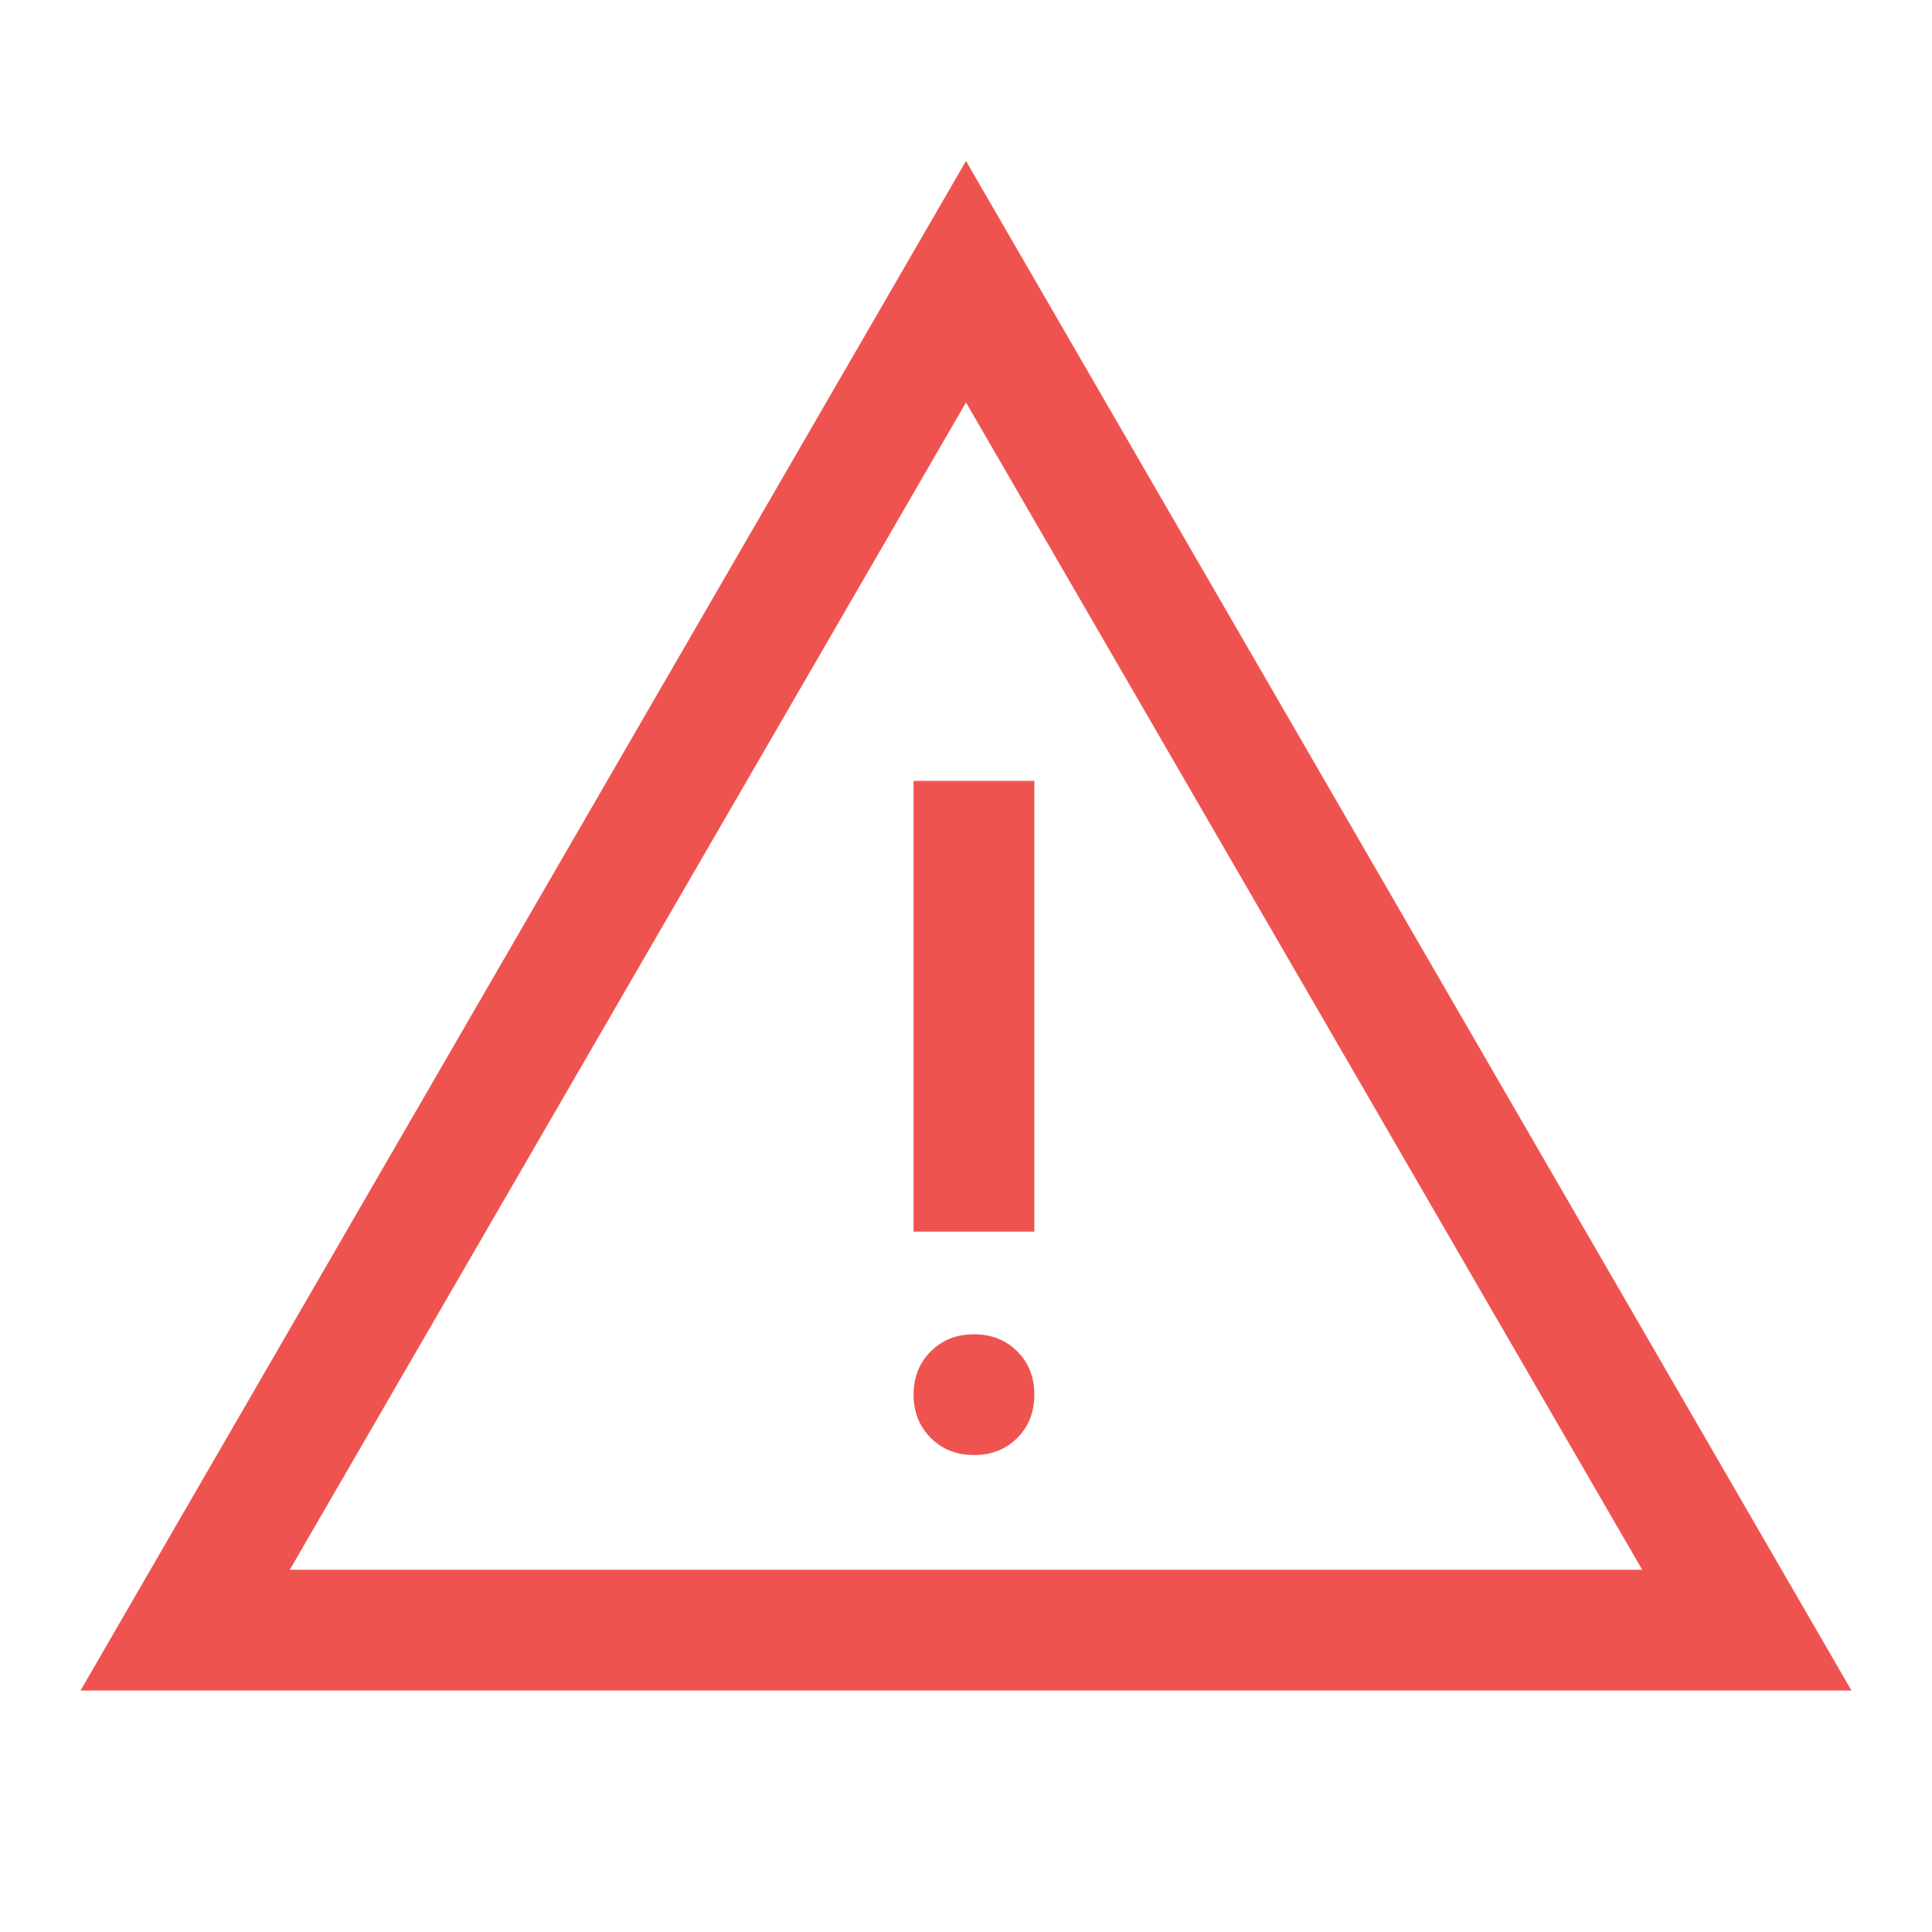
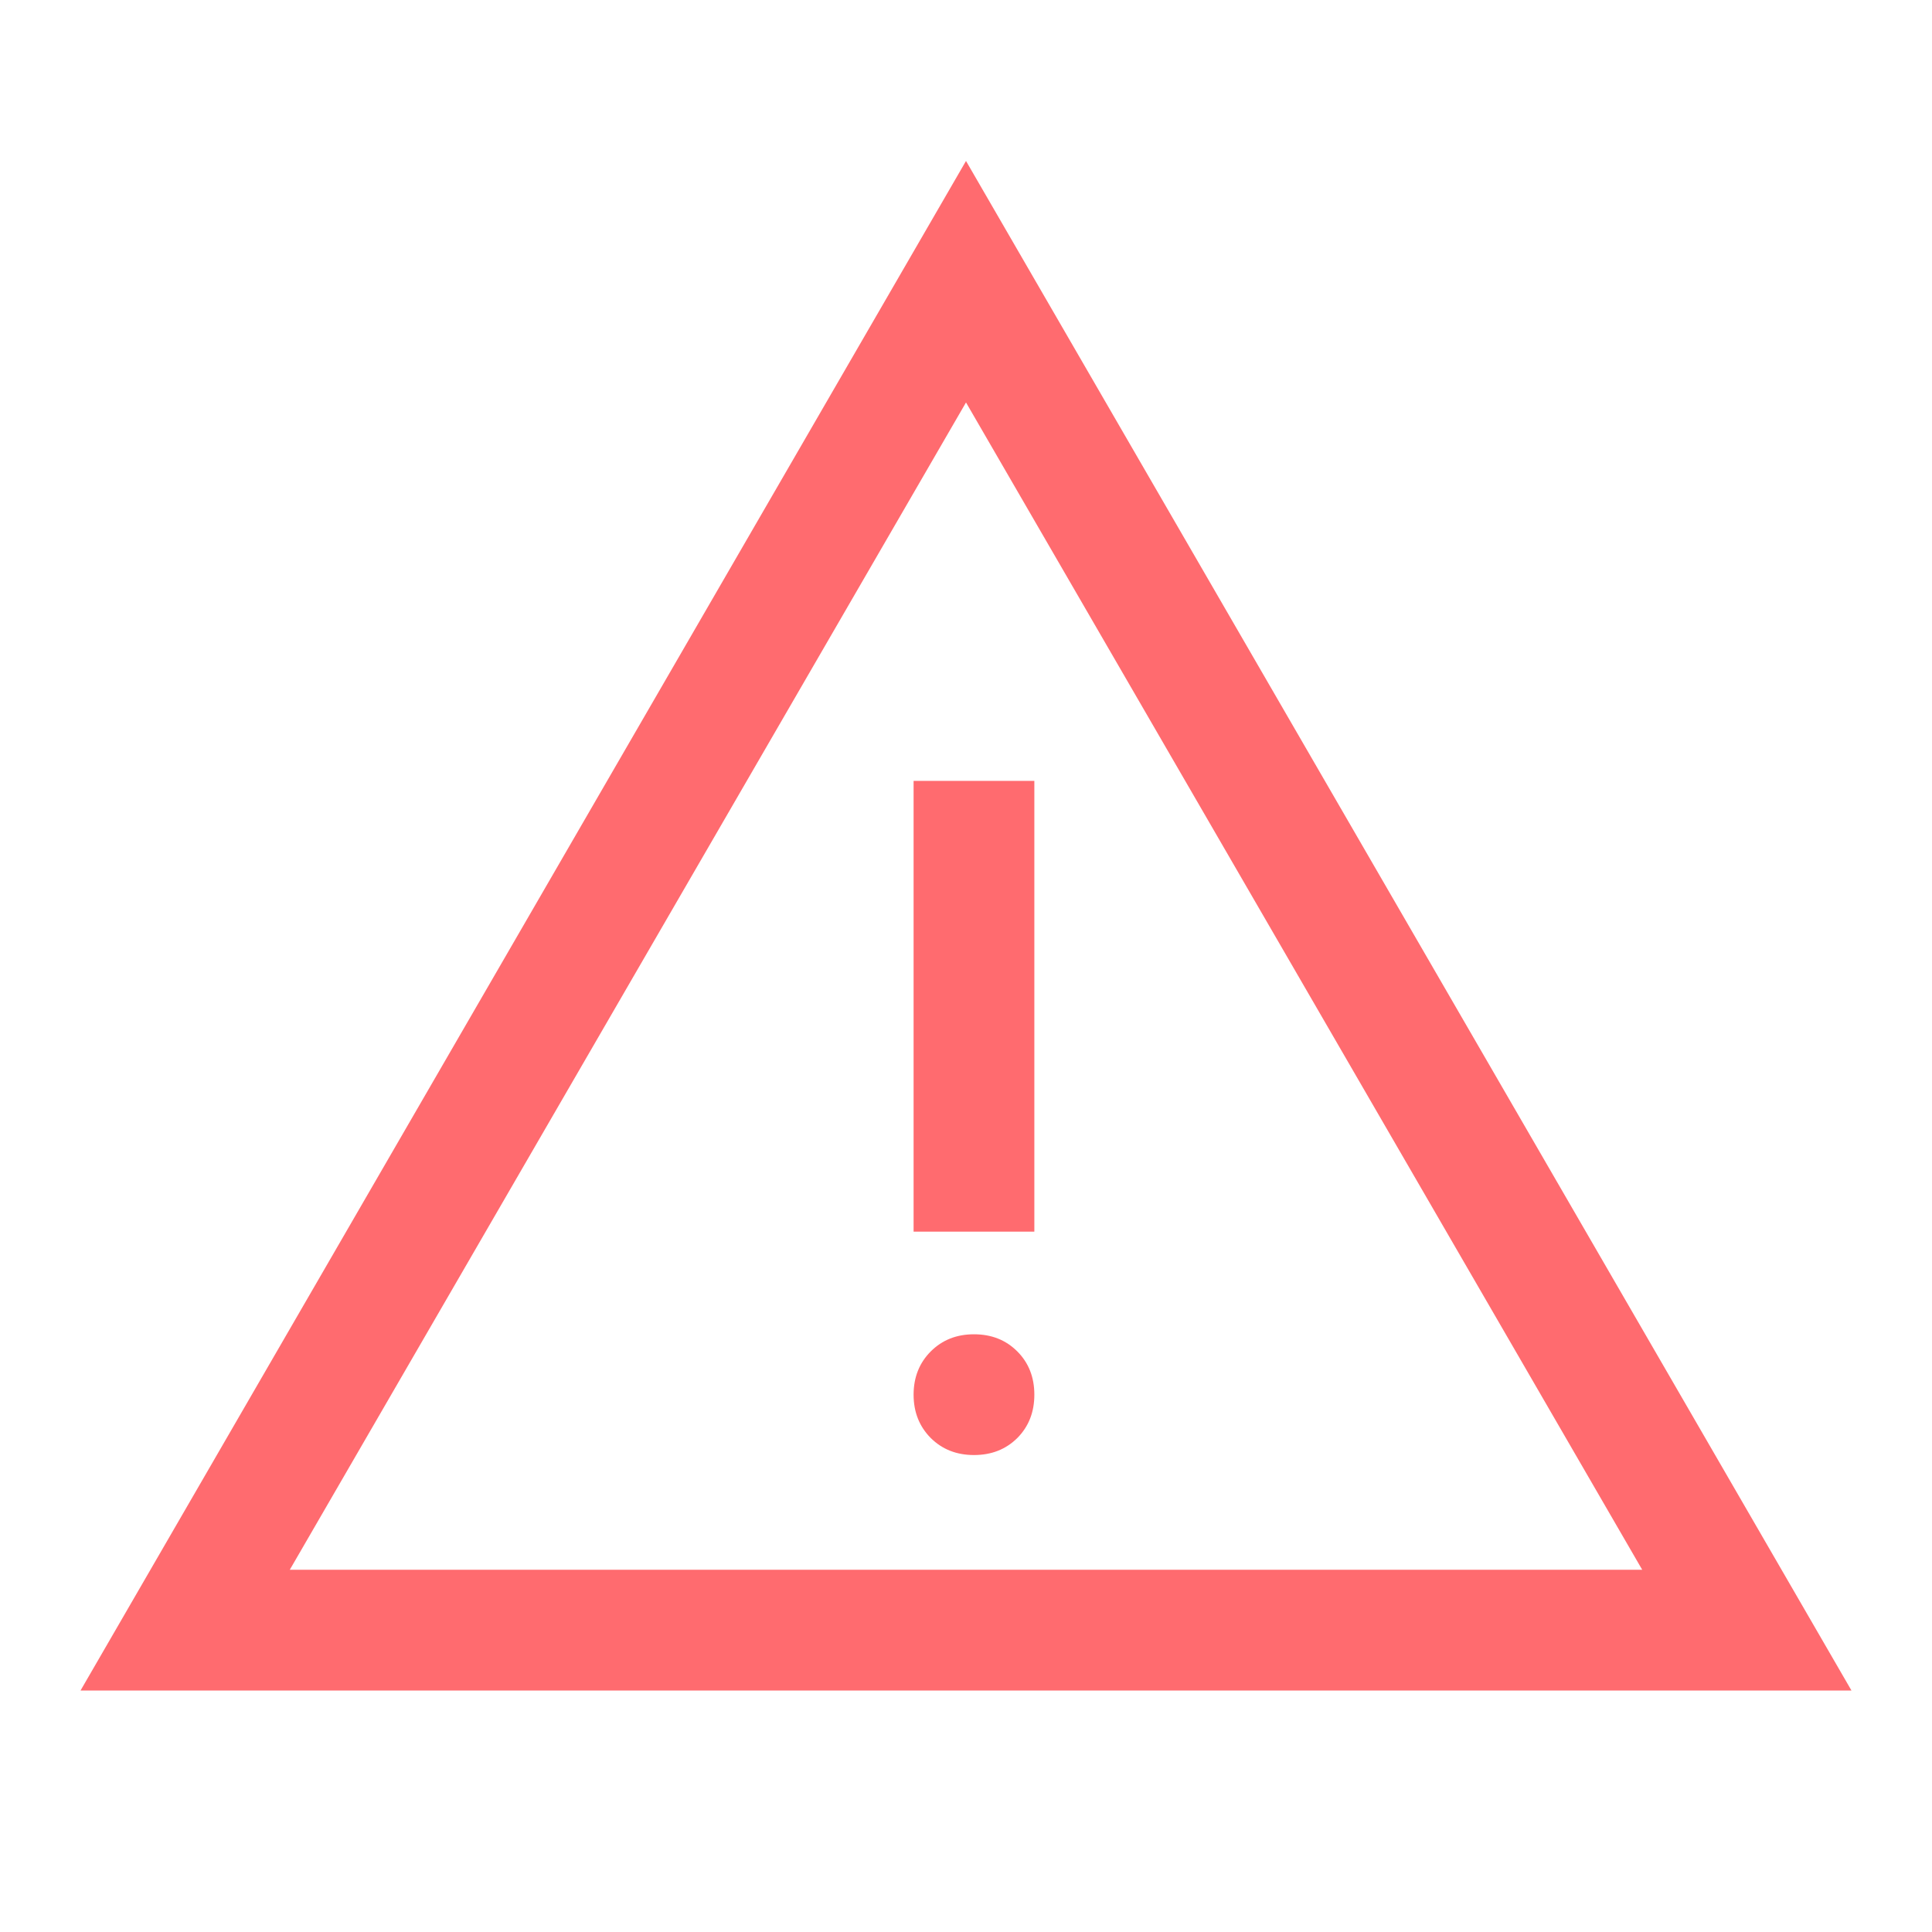
<svg xmlns="http://www.w3.org/2000/svg" width="16" height="16" viewBox="0 0 16 16" fill="none">
-   <path d="M0.667 14L8 1.333L15.333 14H0.667ZM7.566 10.2H8.566V6.467H7.566V10.2ZM8.066 12.05C8.211 12.05 8.33 12.003 8.425 11.908C8.519 11.814 8.566 11.694 8.566 11.55C8.566 11.405 8.519 11.286 8.425 11.192C8.33 11.097 8.211 11.05 8.066 11.05C7.922 11.05 7.803 11.097 7.708 11.192C7.614 11.286 7.566 11.405 7.566 11.55C7.566 11.694 7.614 11.814 7.708 11.908C7.803 12.003 7.922 12.05 8.066 12.05ZM2.4 13H13.6L8 3.333L2.4 13Z" fill="#EF5350" />
+   <path d="M0.667 14L8 1.333L15.333 14H0.667ZM7.566 10.2H8.566V6.467H7.566V10.2ZM8.066 12.05C8.211 12.05 8.33 12.003 8.425 11.909C8.519 11.814 8.566 11.695 8.566 11.55C8.566 11.406 8.519 11.286 8.425 11.192C8.33 11.097 8.211 11.05 8.066 11.05C7.922 11.05 7.803 11.097 7.708 11.192C7.614 11.286 7.566 11.406 7.566 11.55C7.566 11.695 7.614 11.814 7.708 11.909C7.803 12.003 7.922 12.05 8.066 12.05ZM2.4 13H13.6L8 3.333L2.4 13Z" fill="#FF6B6F" />
</svg>
